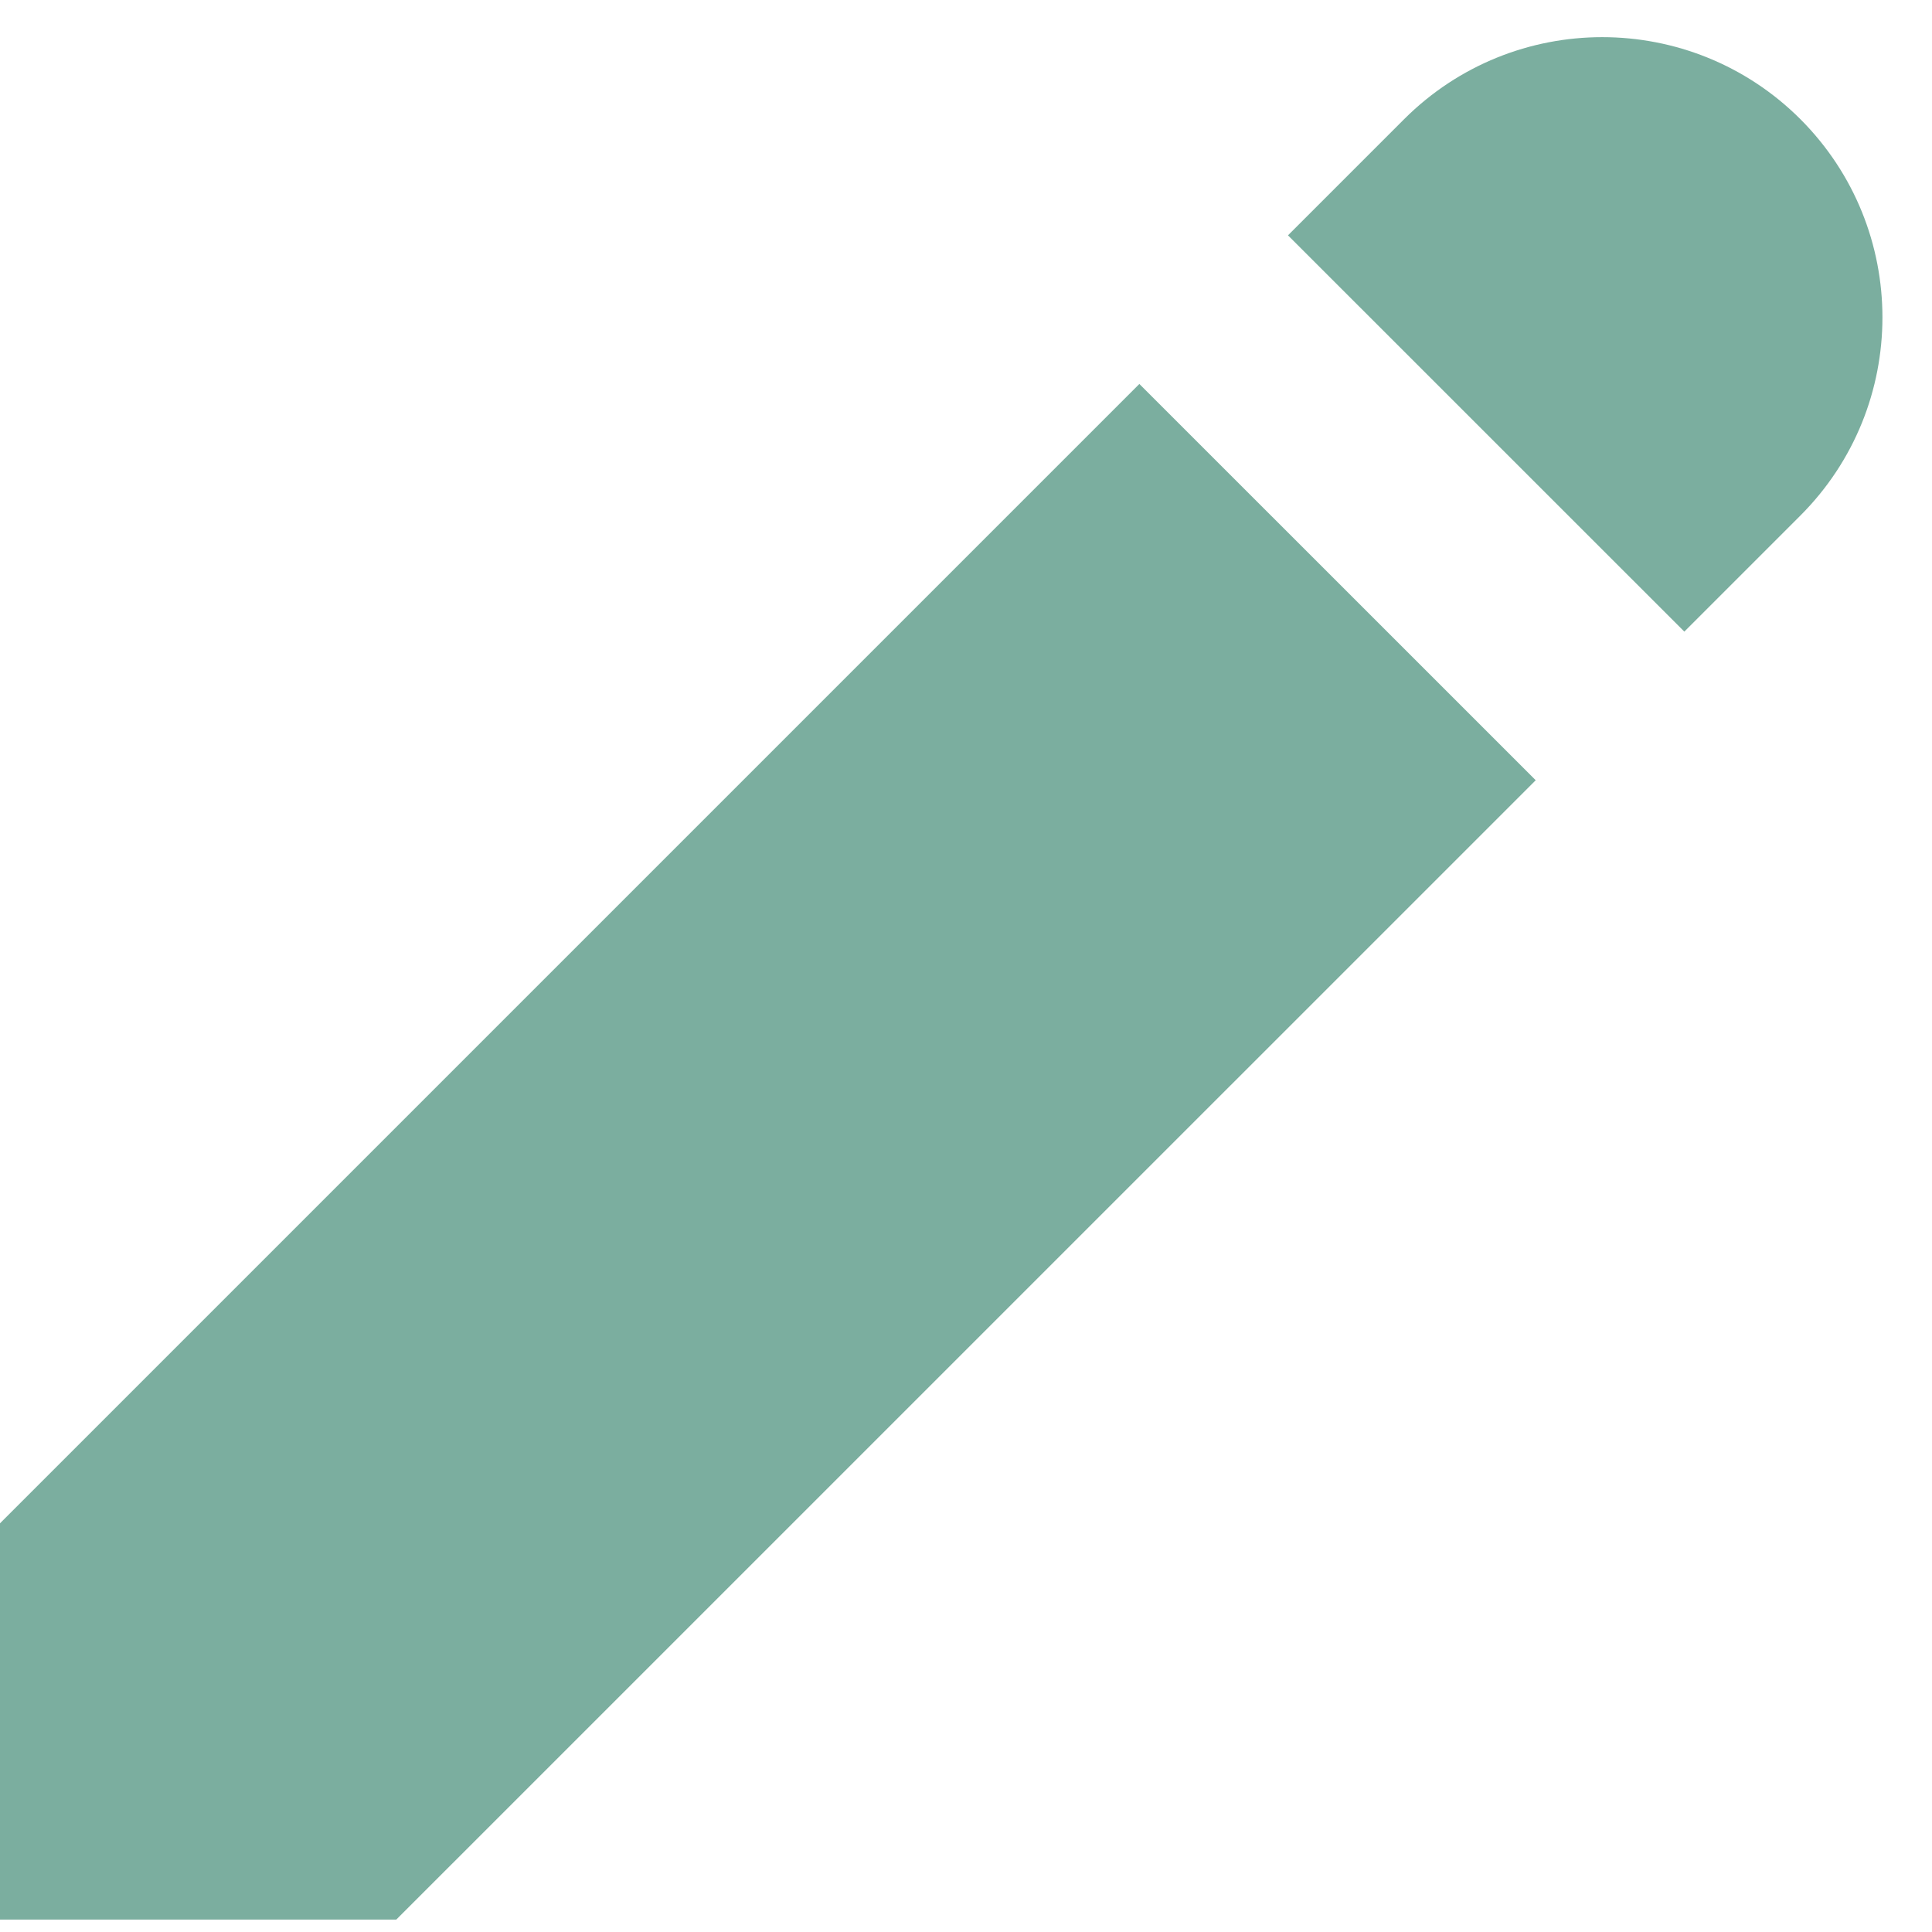
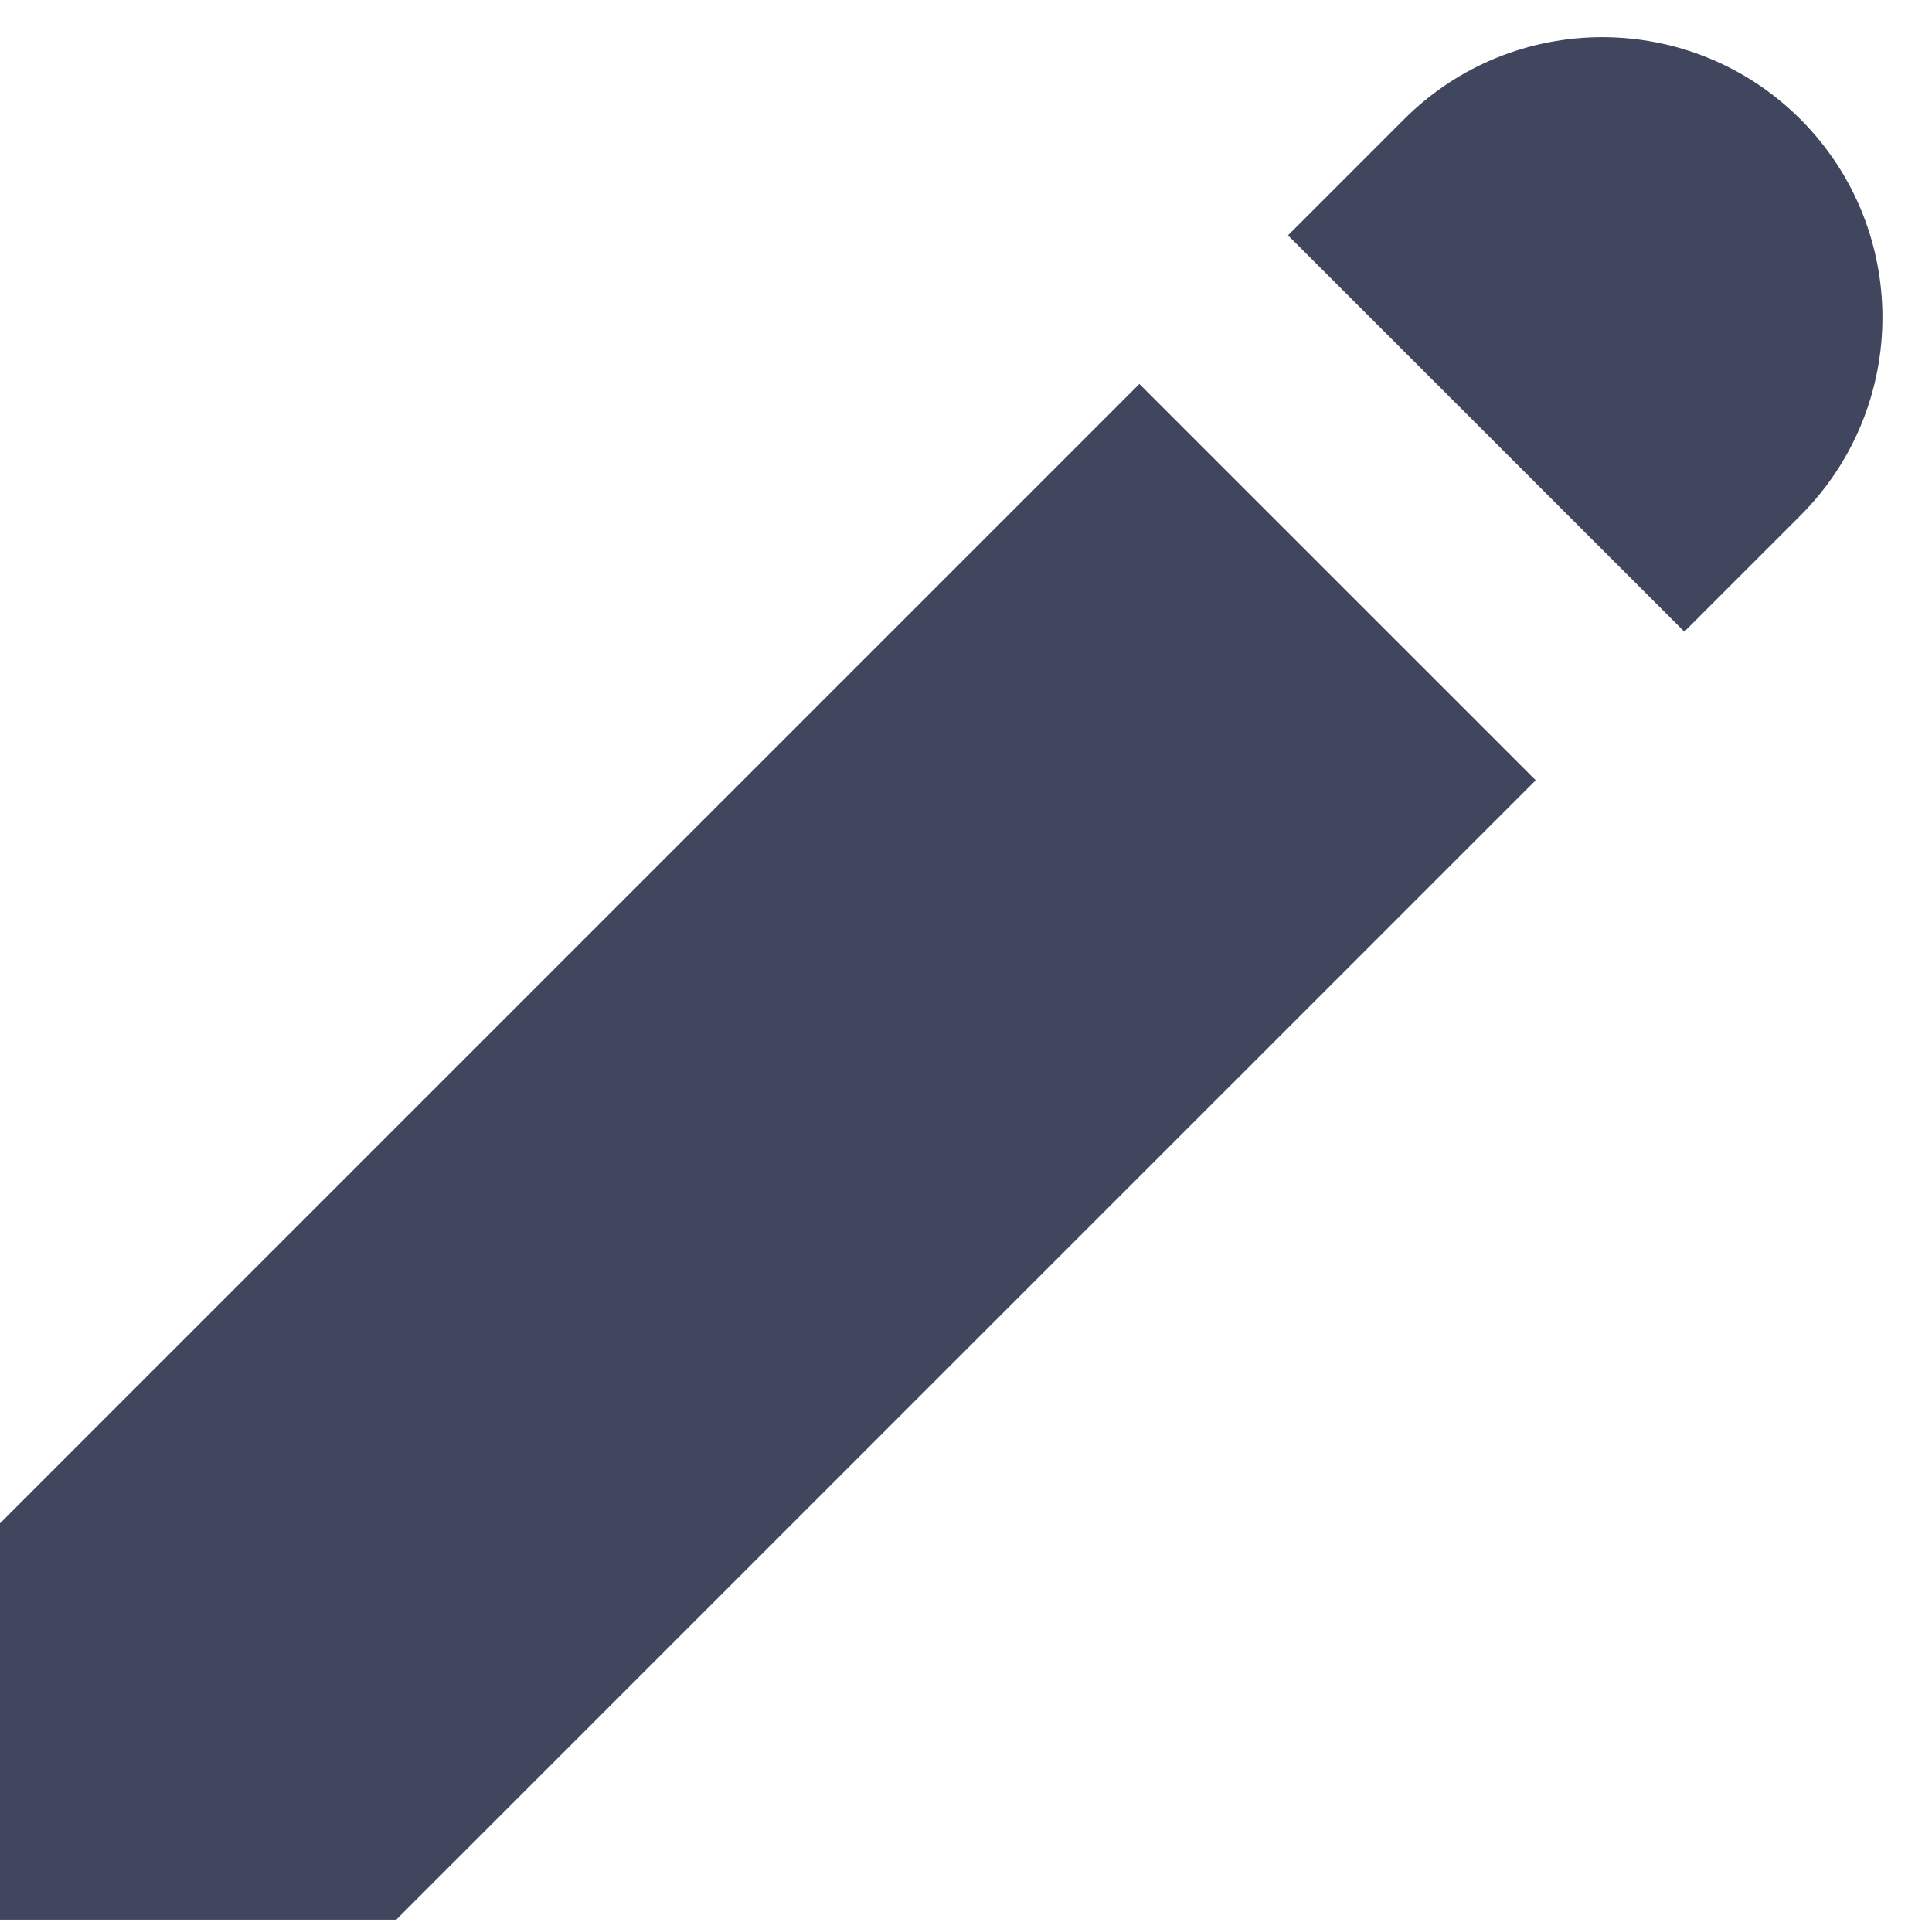
<svg xmlns="http://www.w3.org/2000/svg" width="26" height="26" viewBox="0 0 26 26" fill="none">
-   <path d="M21.562 0.5C20.598 0.5 19.633 0.868 18.896 1.604L17.333 3.167L22.667 8.5L24.229 6.938C25.701 5.465 25.701 3.078 24.229 1.604C23.492 0.868 22.527 0.5 21.562 0.5ZM15.333 5.167L1.90735e-05 20.5V25.833H5.333L20.667 10.5L15.333 5.167Z" fill="#7BAE9F" />
+   <path d="M21.562 0.5C20.598 0.5 19.633 0.868 18.896 1.604L17.333 3.167L22.667 8.5L24.229 6.938C25.701 5.465 25.701 3.078 24.229 1.604C23.492 0.868 22.527 0.5 21.562 0.5ZM15.333 5.167L0 20.5V25.833H5.333L20.667 10.5L15.333 5.167Z" fill="#40465E" />
</svg>
